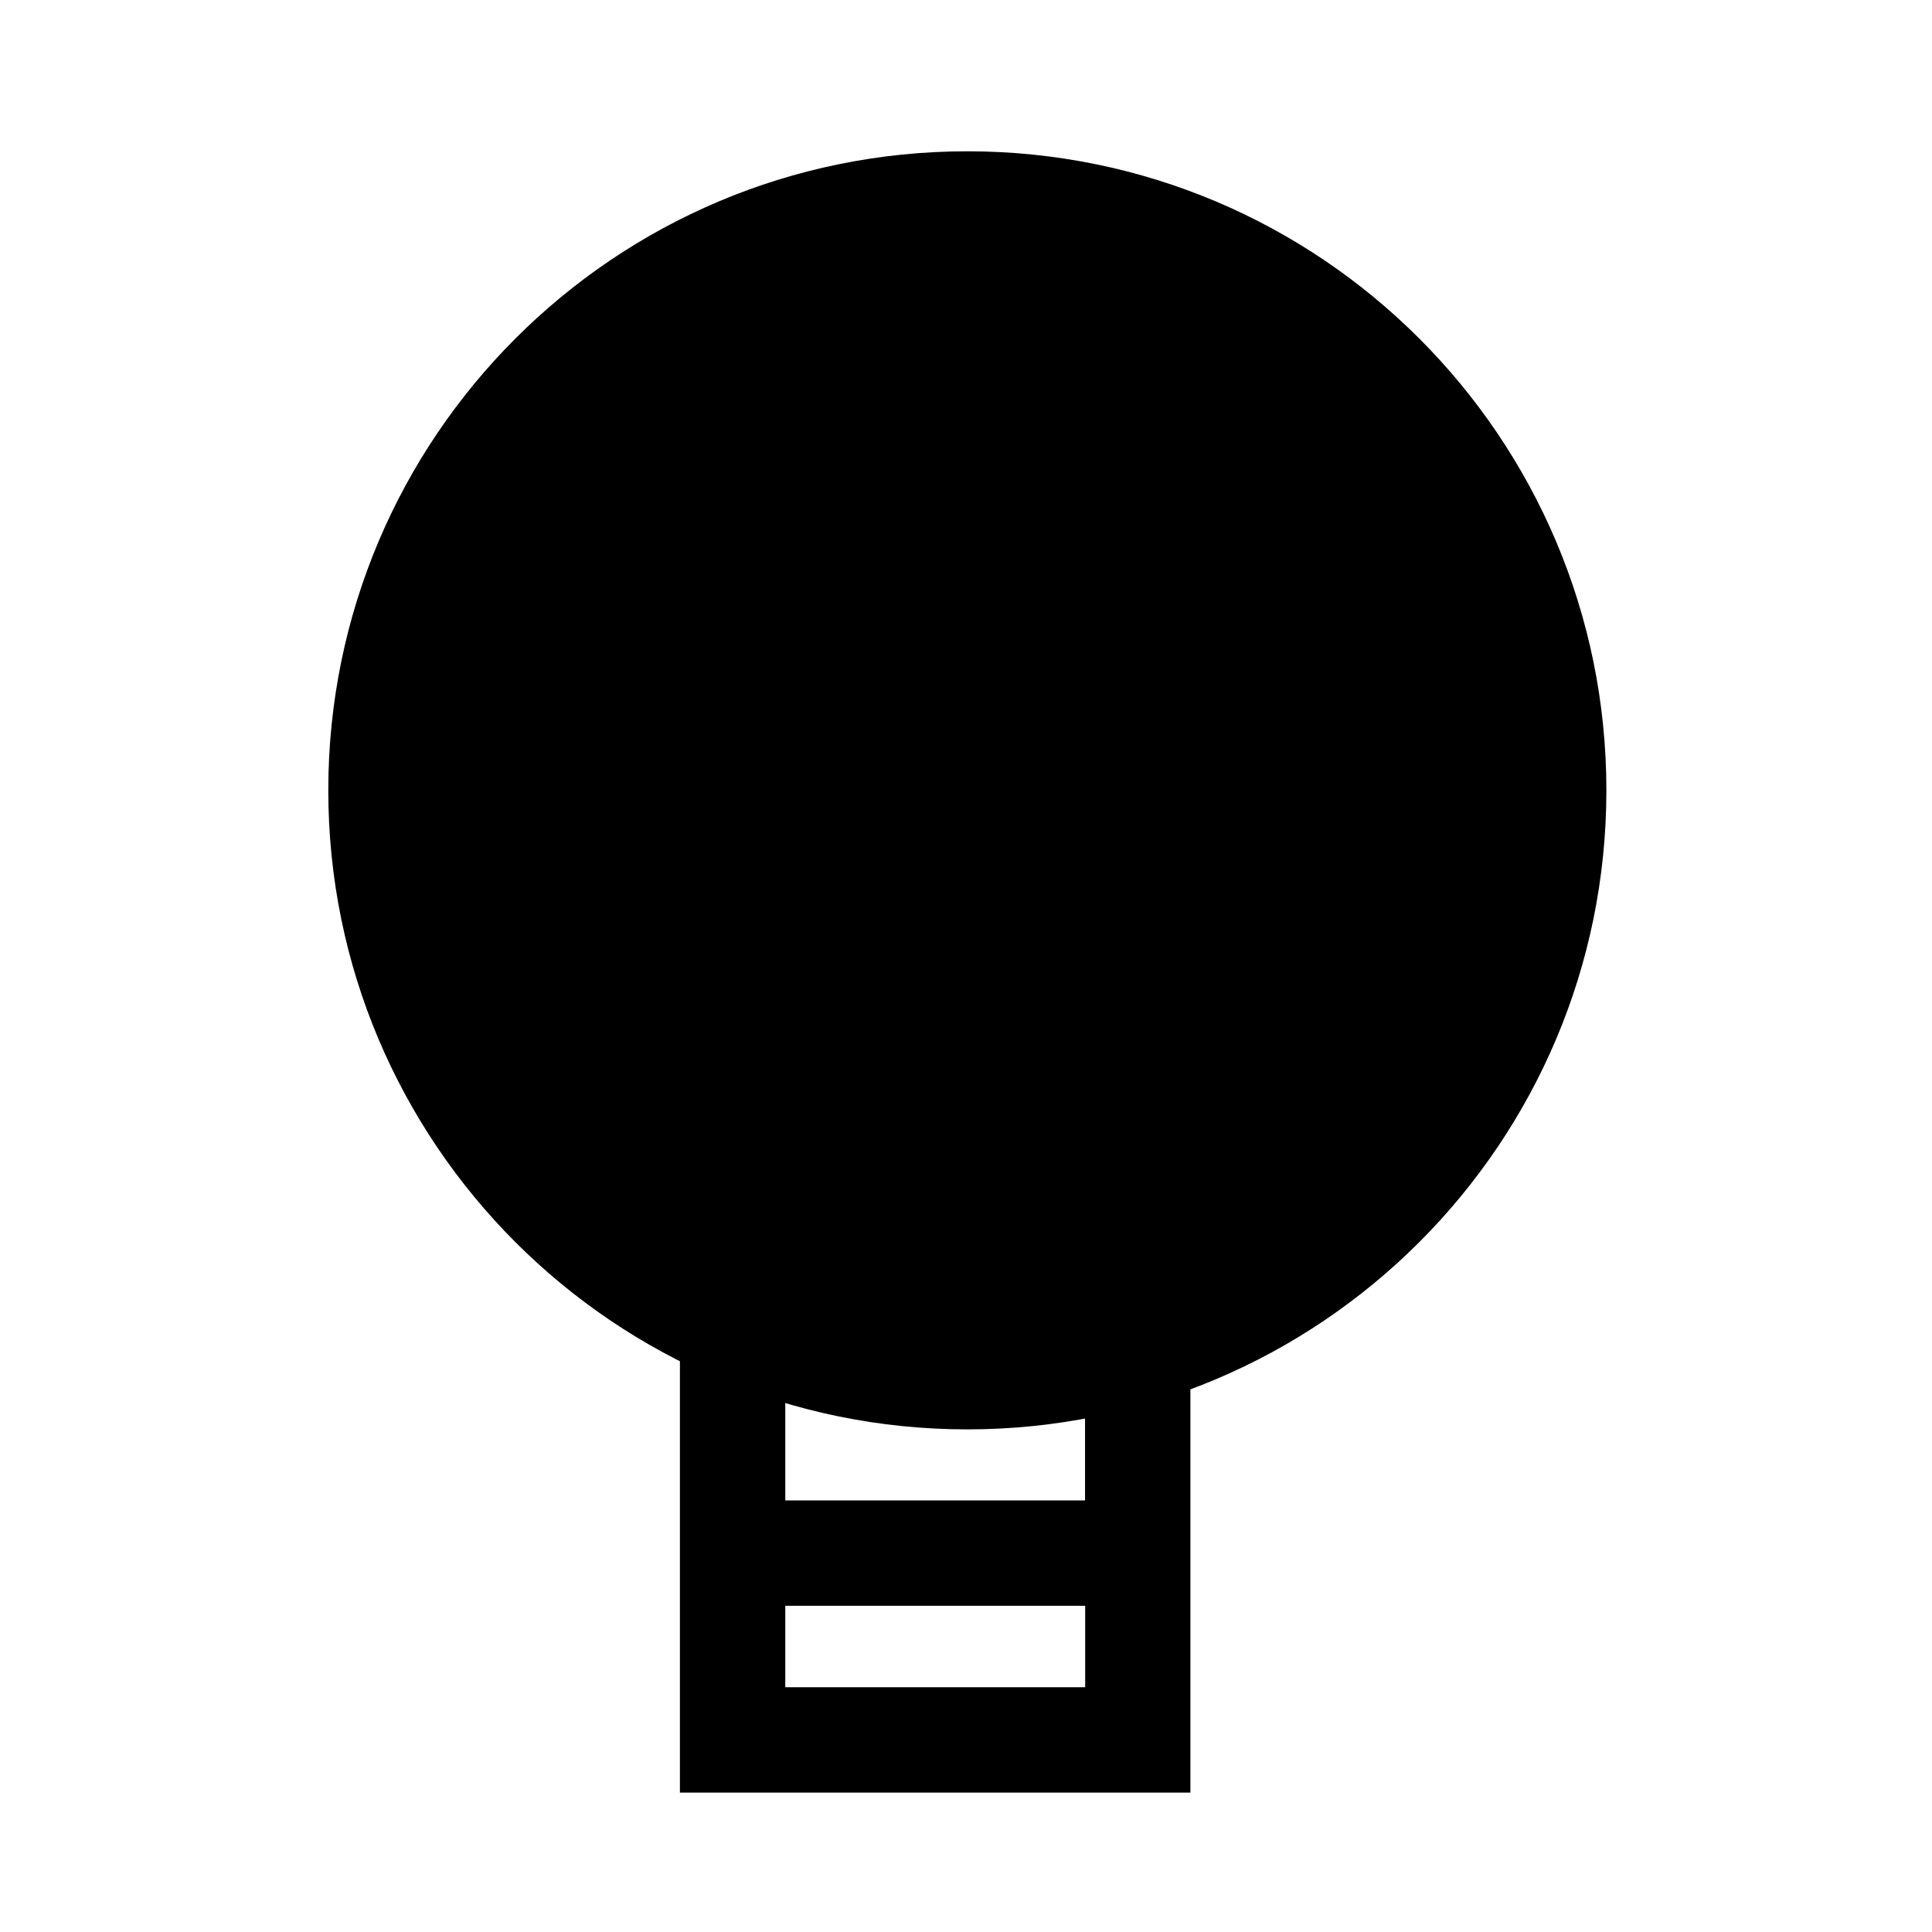
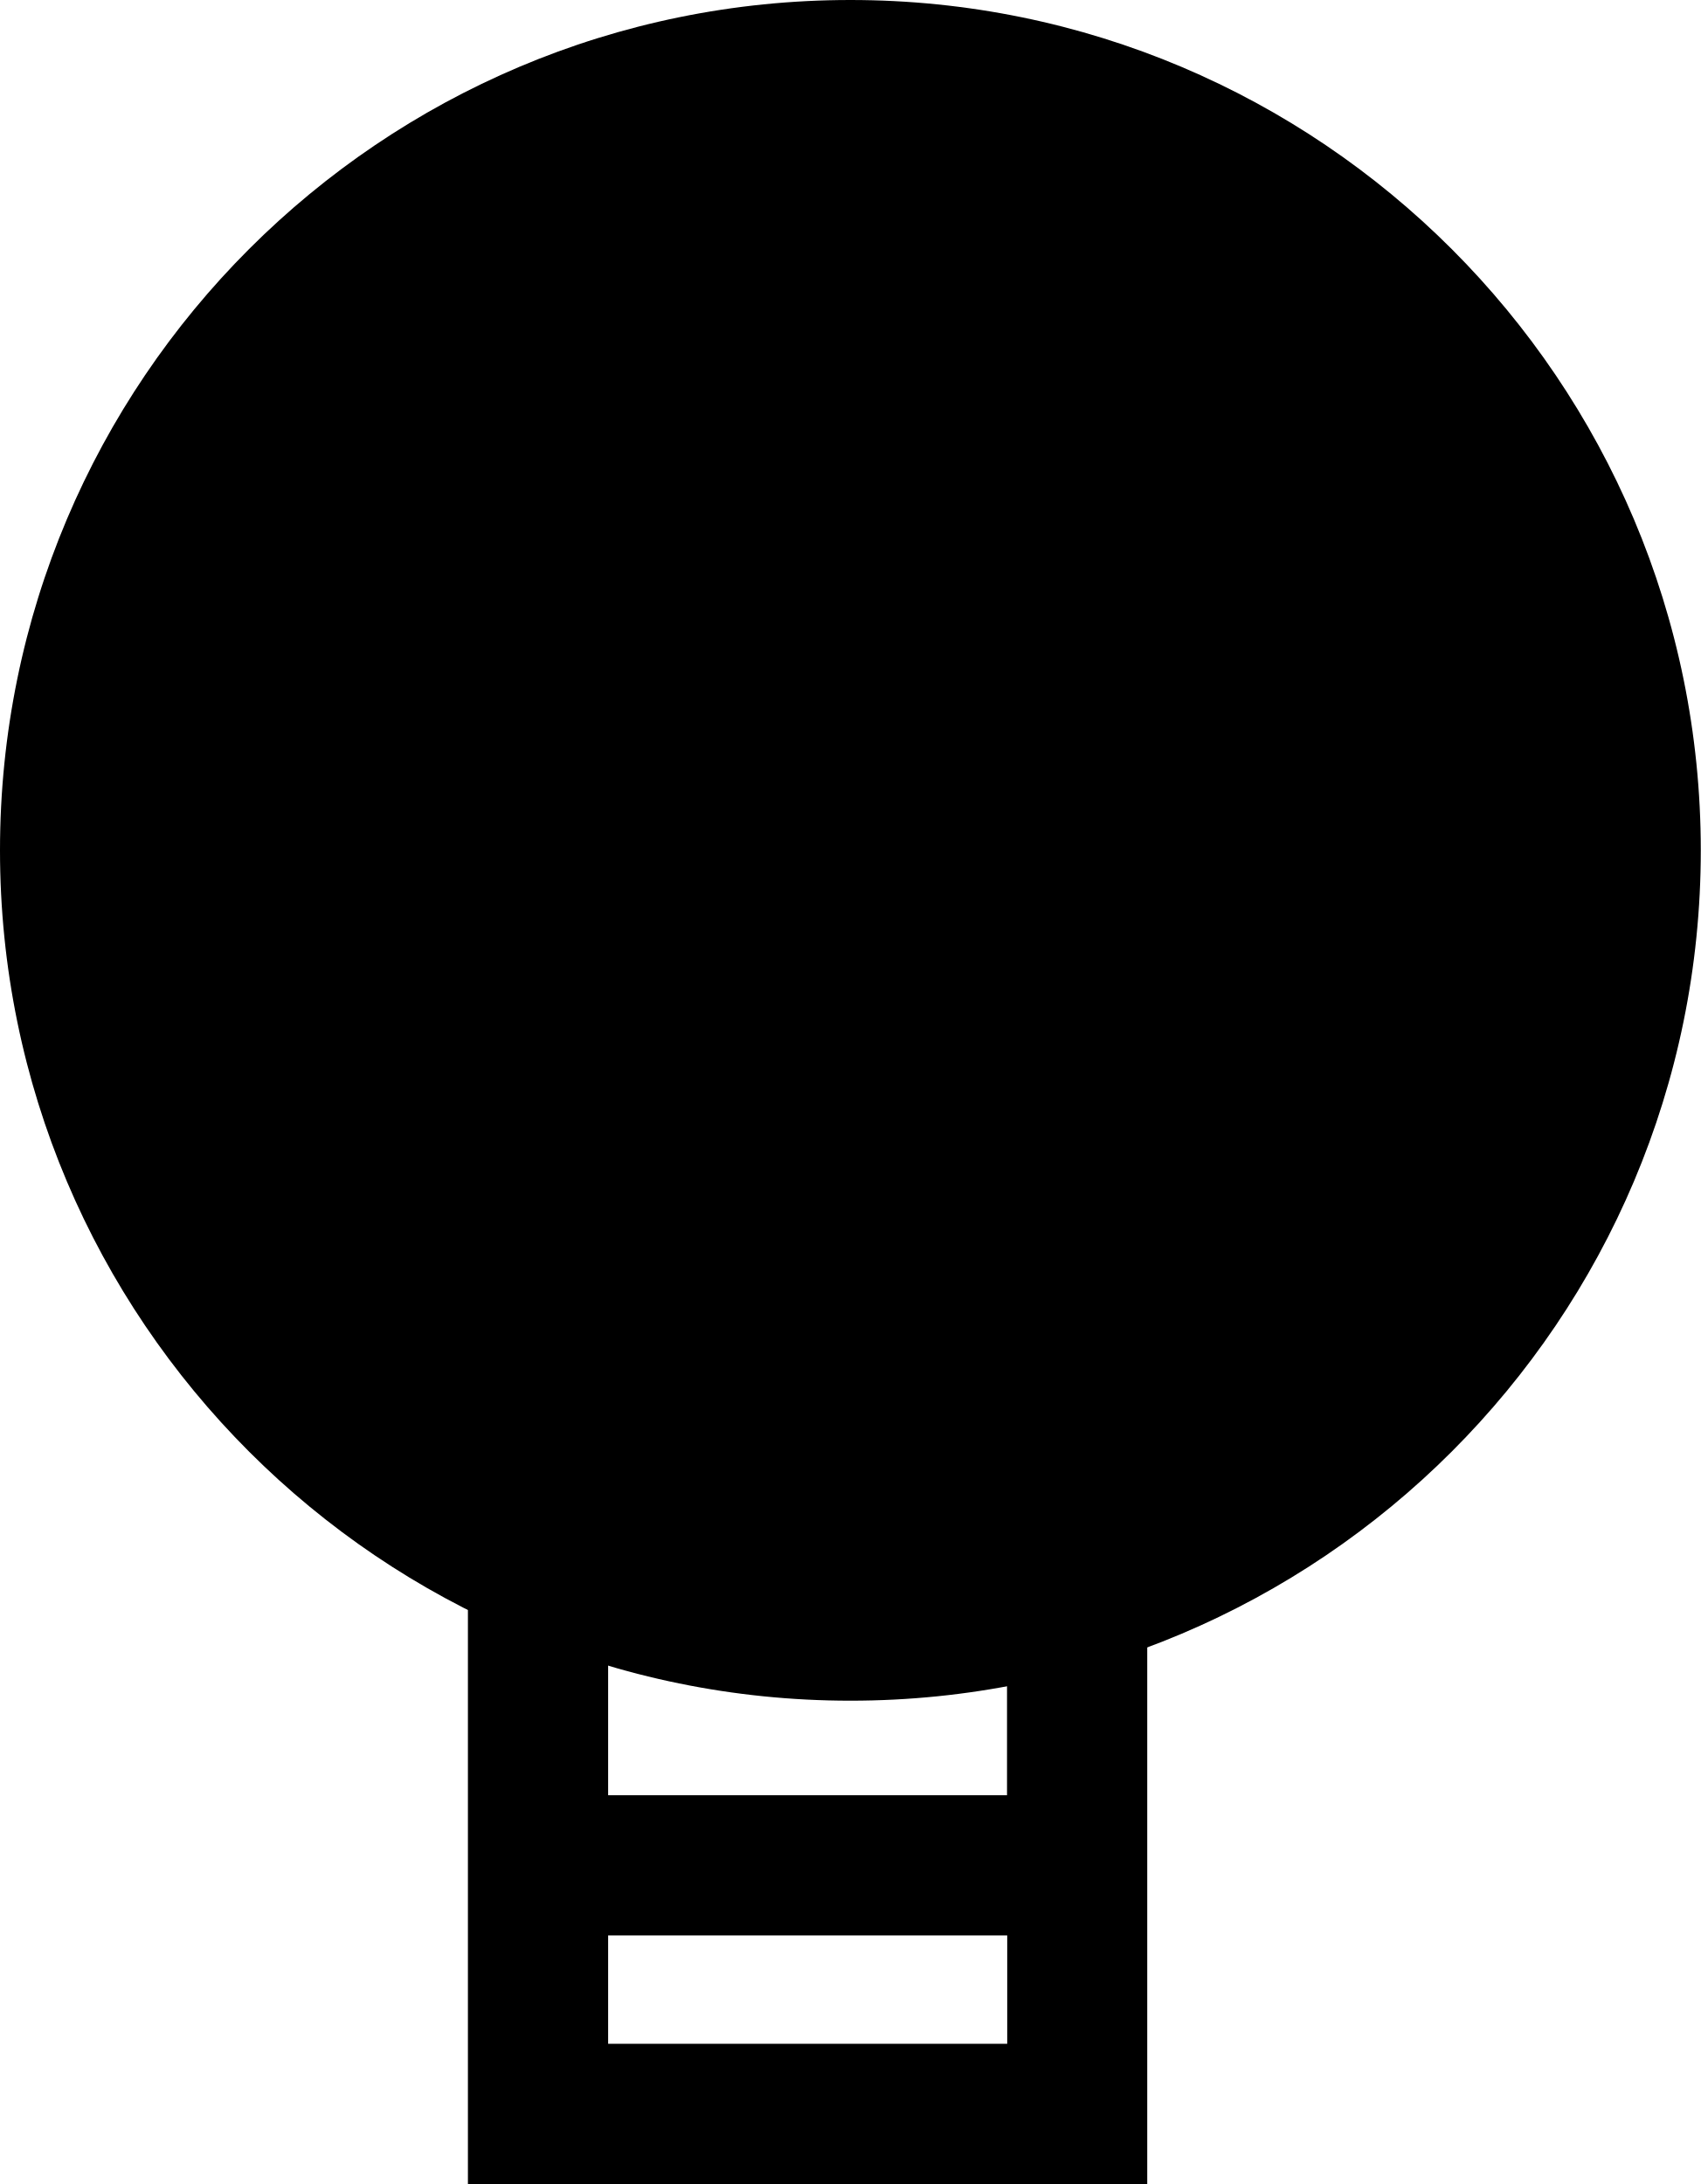
- <svg xmlns="http://www.w3.org/2000/svg" id="Icons" viewBox="0 0 130 130">
-   <circle class="fill-alpha-yellow" cx="65.09" cy="53.18" r="43" />
-   <path class="fill-alpha-blue" d="m73.02,100.96h-20.18v-11.89h-7.09v31.55h34.35v-31.55h-7.09v11.89Zm-20.18,12.57v-5.48h20.18v5.48h-20.18Z" />
-   <path class="fill-alpha-blue" d="m65.09,19.54v7.09c14.64,0,26.56,11.91,26.56,26.56h7.09c0-18.55-15.09-33.64-33.64-33.64Z" />
+ <svg xmlns="http://www.w3.org/2000/svg" class="alpha-icon" viewBox="0 0 86 110.44" width="86" height="110.44">
+   <circle class="fill-alpha-yellow" cx="43" cy="43" r="43" />
+   <path class="fill-alpha-blue" d="m 50.93,90.78 h -20.18 V 78.89 h -7.09 v 31.55 h 34.35 V 78.89 h -7.09 v 11.89 z m -20.18,12.57 v -5.48 h 20.18 v 5.48 z" />
+   <path class="fill-alpha-blue" d="M 43,9.36 V 16.45 c 14.64,0 26.56,11.91 26.56,26.56 h 7.09 c 0,-18.55 -15.09,-33.64 -33.64,-33.64 z" />
</svg>
